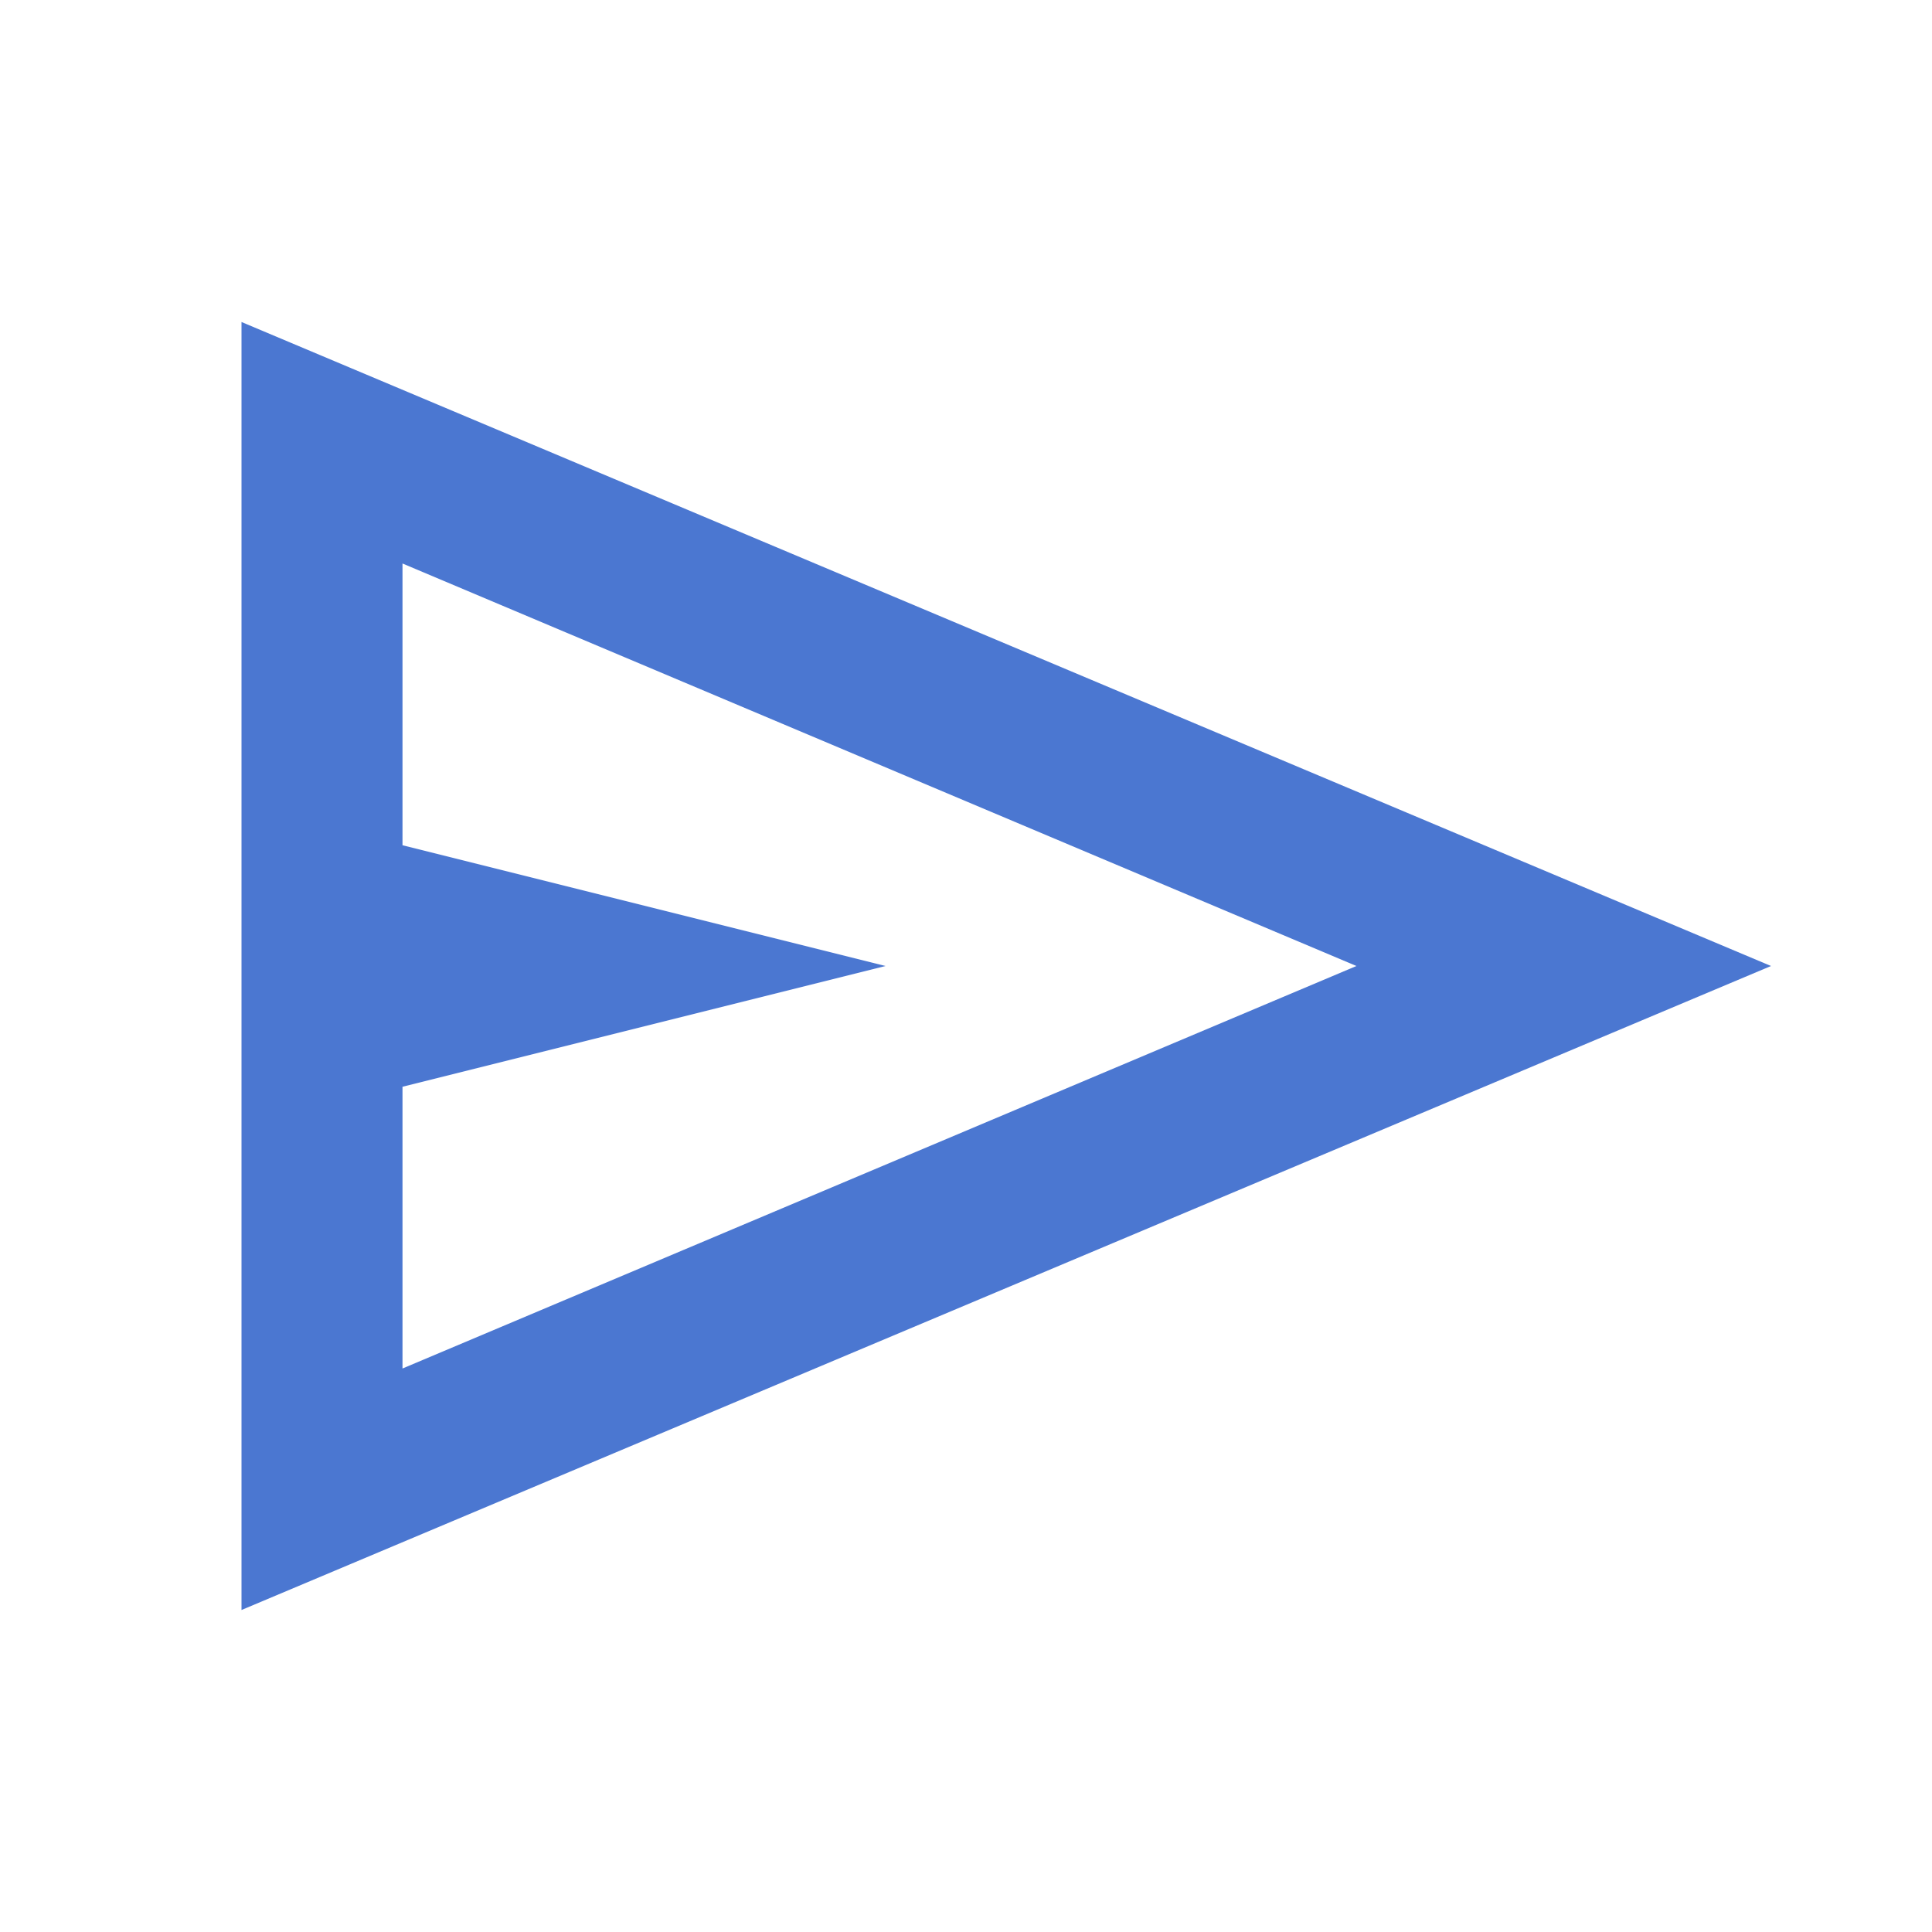
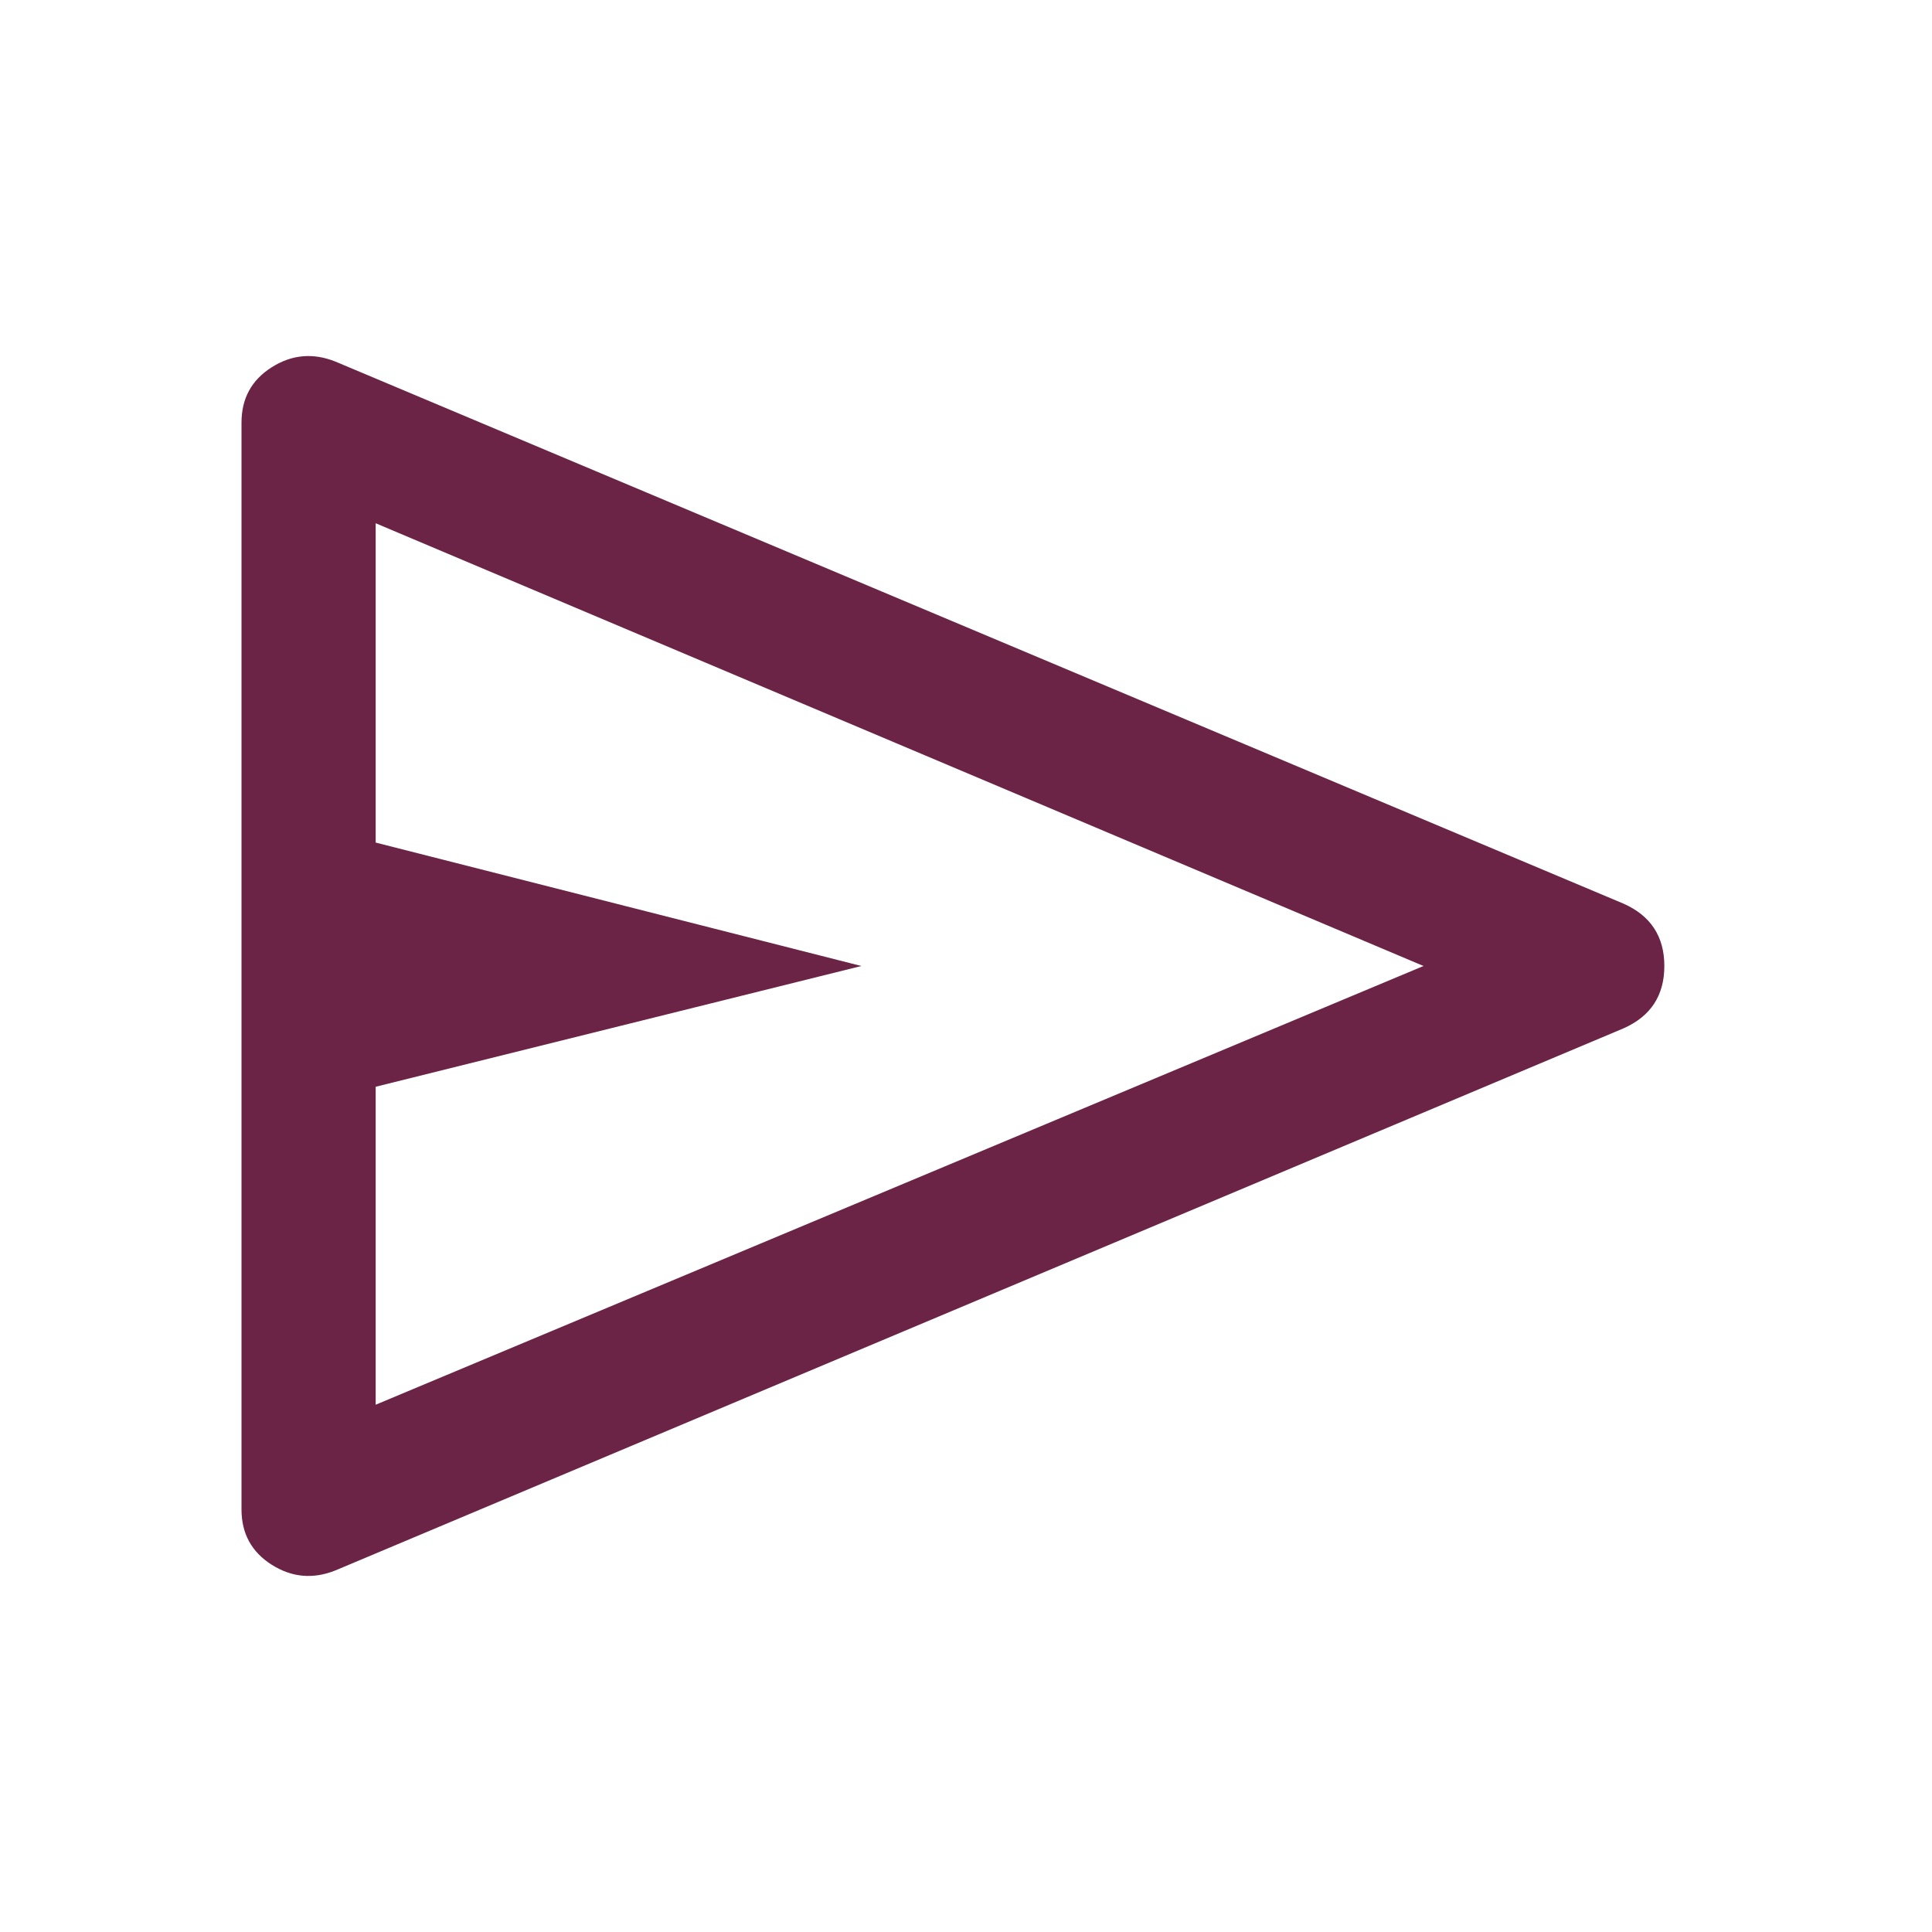
- <svg xmlns="http://www.w3.org/2000/svg" height="24px" viewBox="0 -960 960 960" width="24px" fill="#4B77D1">
-   <path d="M120-160v-640l760 320-760 320Zm80-120 474-200-474-200v140l240 60-240 60v140Zm0 0v-400 400Z" />
+ <svg xmlns="http://www.w3.org/2000/svg" height="40px" viewBox="0 -960 960 960" width="40px" fill="#6B2346">
+   <path d="m806.67-449-640 269.33Q150-173 135-182.5T120-210v-540q0-18 15-27.5t31.67-2.83l640 269.33Q827-502 827-480t-20.33 31Zm-620 187 520.66-218-520.66-220v158.67L428-480l-241.33 60v158Zm0 0v-438 438Z" />
</svg>
